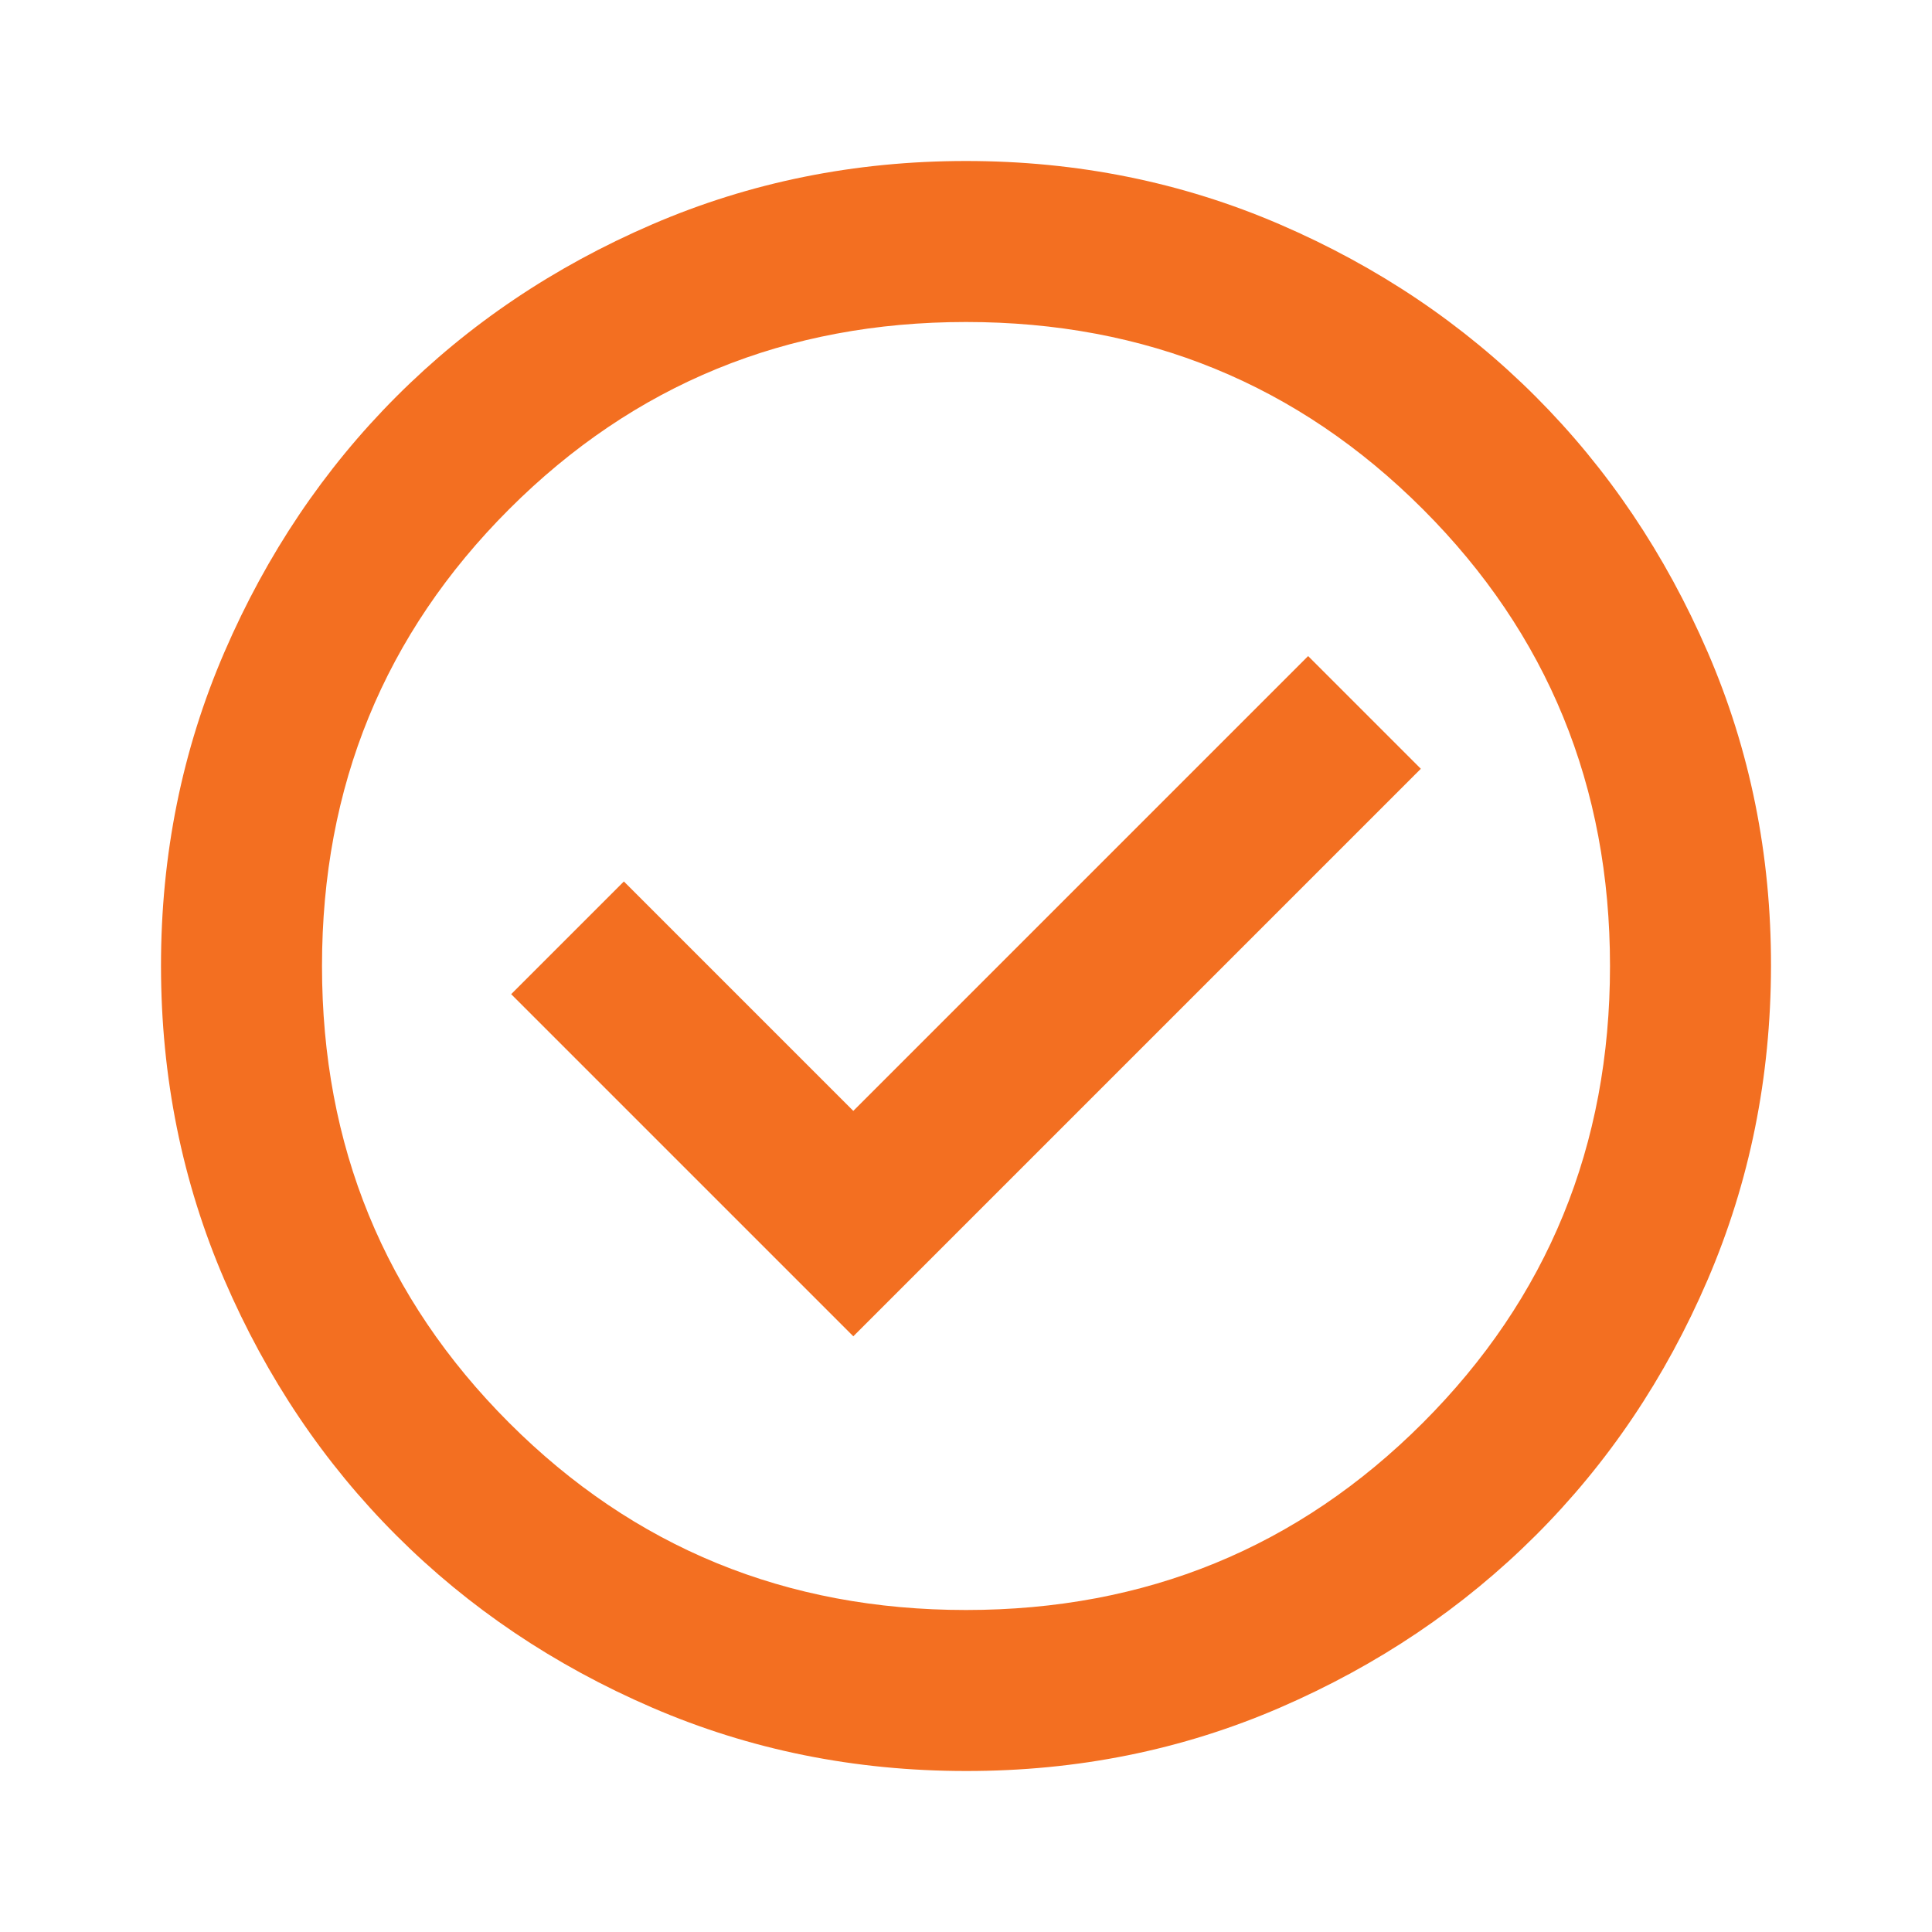
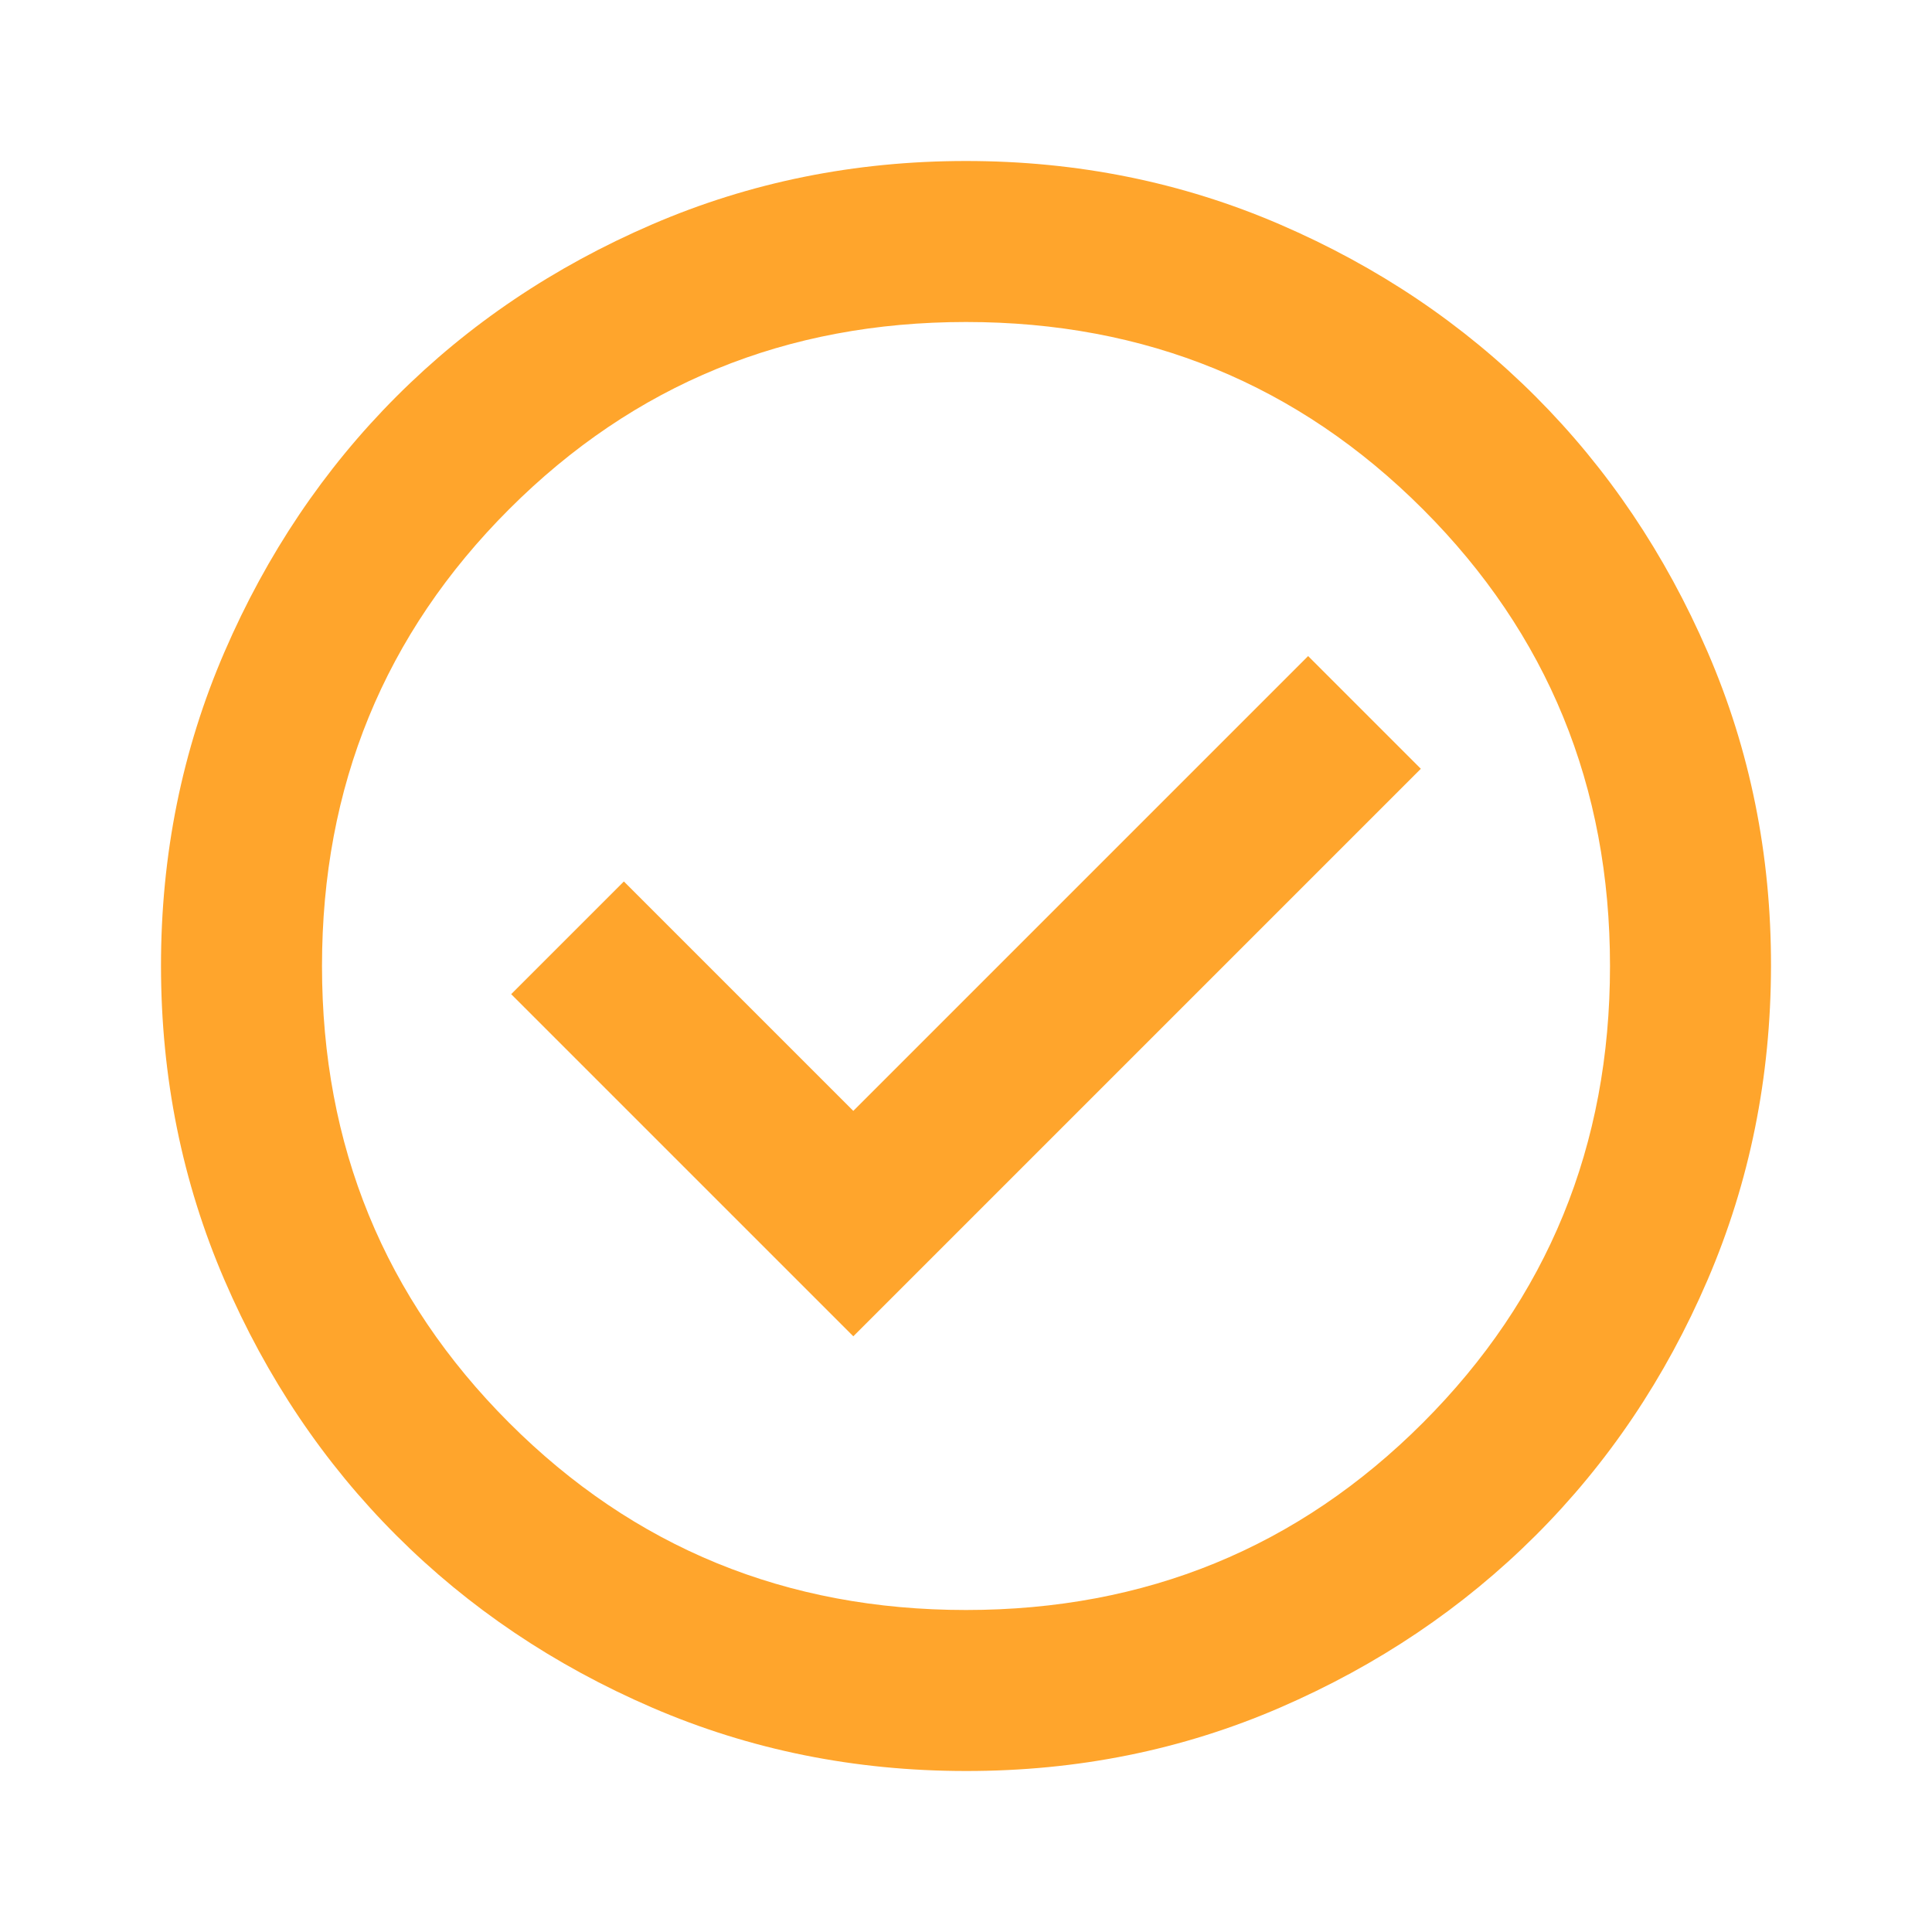
<svg xmlns="http://www.w3.org/2000/svg" width="56" height="56" viewBox="0 0 24 24">
-   <path fill="#f36f21" d="m10.6 16.6l7.05-7.05l-1.4-1.4l-5.65 5.65l-2.85-2.85l-1.4 1.4zM12 22q-2.075 0-3.9-.788t-3.175-2.137T2.788 15.9T2 12t.788-3.9t2.137-3.175T8.1 2.788T12 2t3.9.788t3.175 2.137T21.213 8.1T22 12t-.788 3.9t-2.137 3.175t-3.175 2.138T12 22m0-2q3.35 0 5.675-2.325T20 12t-2.325-5.675T12 4T6.325 6.325T4 12t2.325 5.675T12 20m0-8" />
+   <path fill="#ffa52c" d="m10.6 16.6l7.05-7.05l-1.4-1.4l-5.65 5.65l-2.85-2.85l-1.4 1.4zM12 22q-2.075 0-3.9-.788t-3.175-2.137T2.788 15.9T2 12t.788-3.9t2.137-3.175T8.1 2.788T12 2t3.9.788t3.175 2.137T21.213 8.1T22 12t-.788 3.9t-2.137 3.175t-3.175 2.138T12 22m0-2q3.35 0 5.675-2.325T20 12t-2.325-5.675T12 4T6.325 6.325T4 12t2.325 5.675T12 20m0-8" />
</svg>
